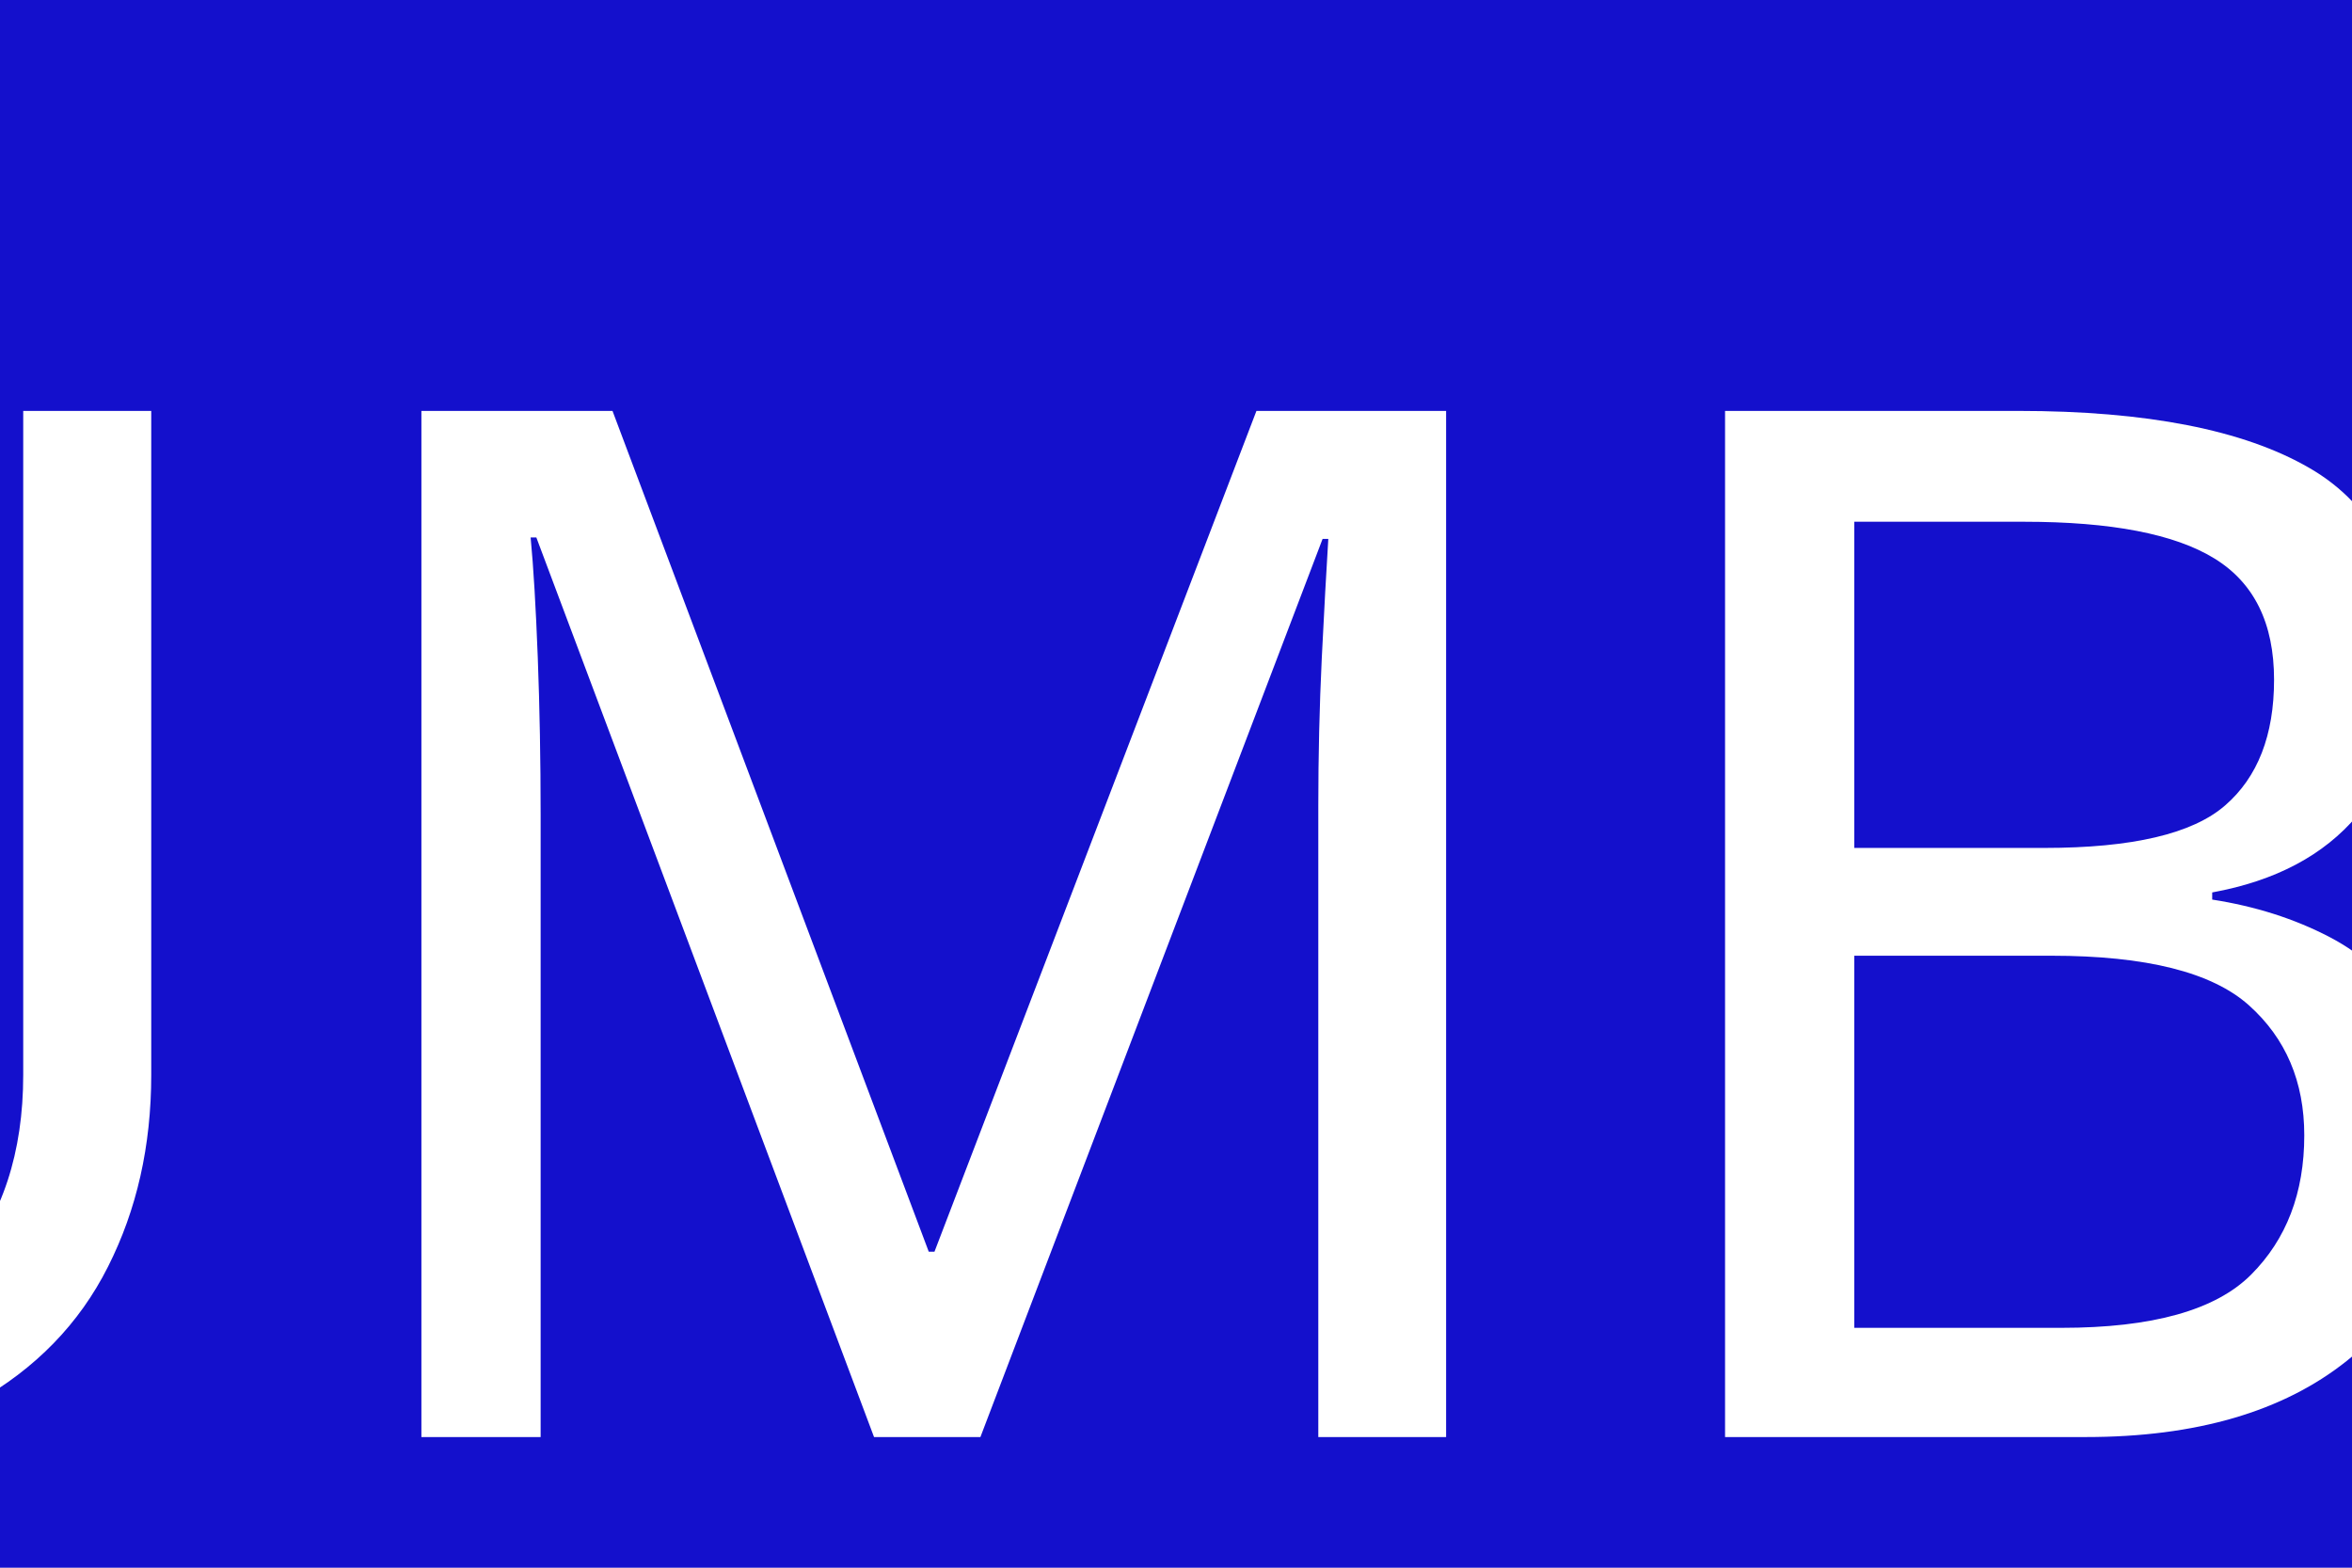
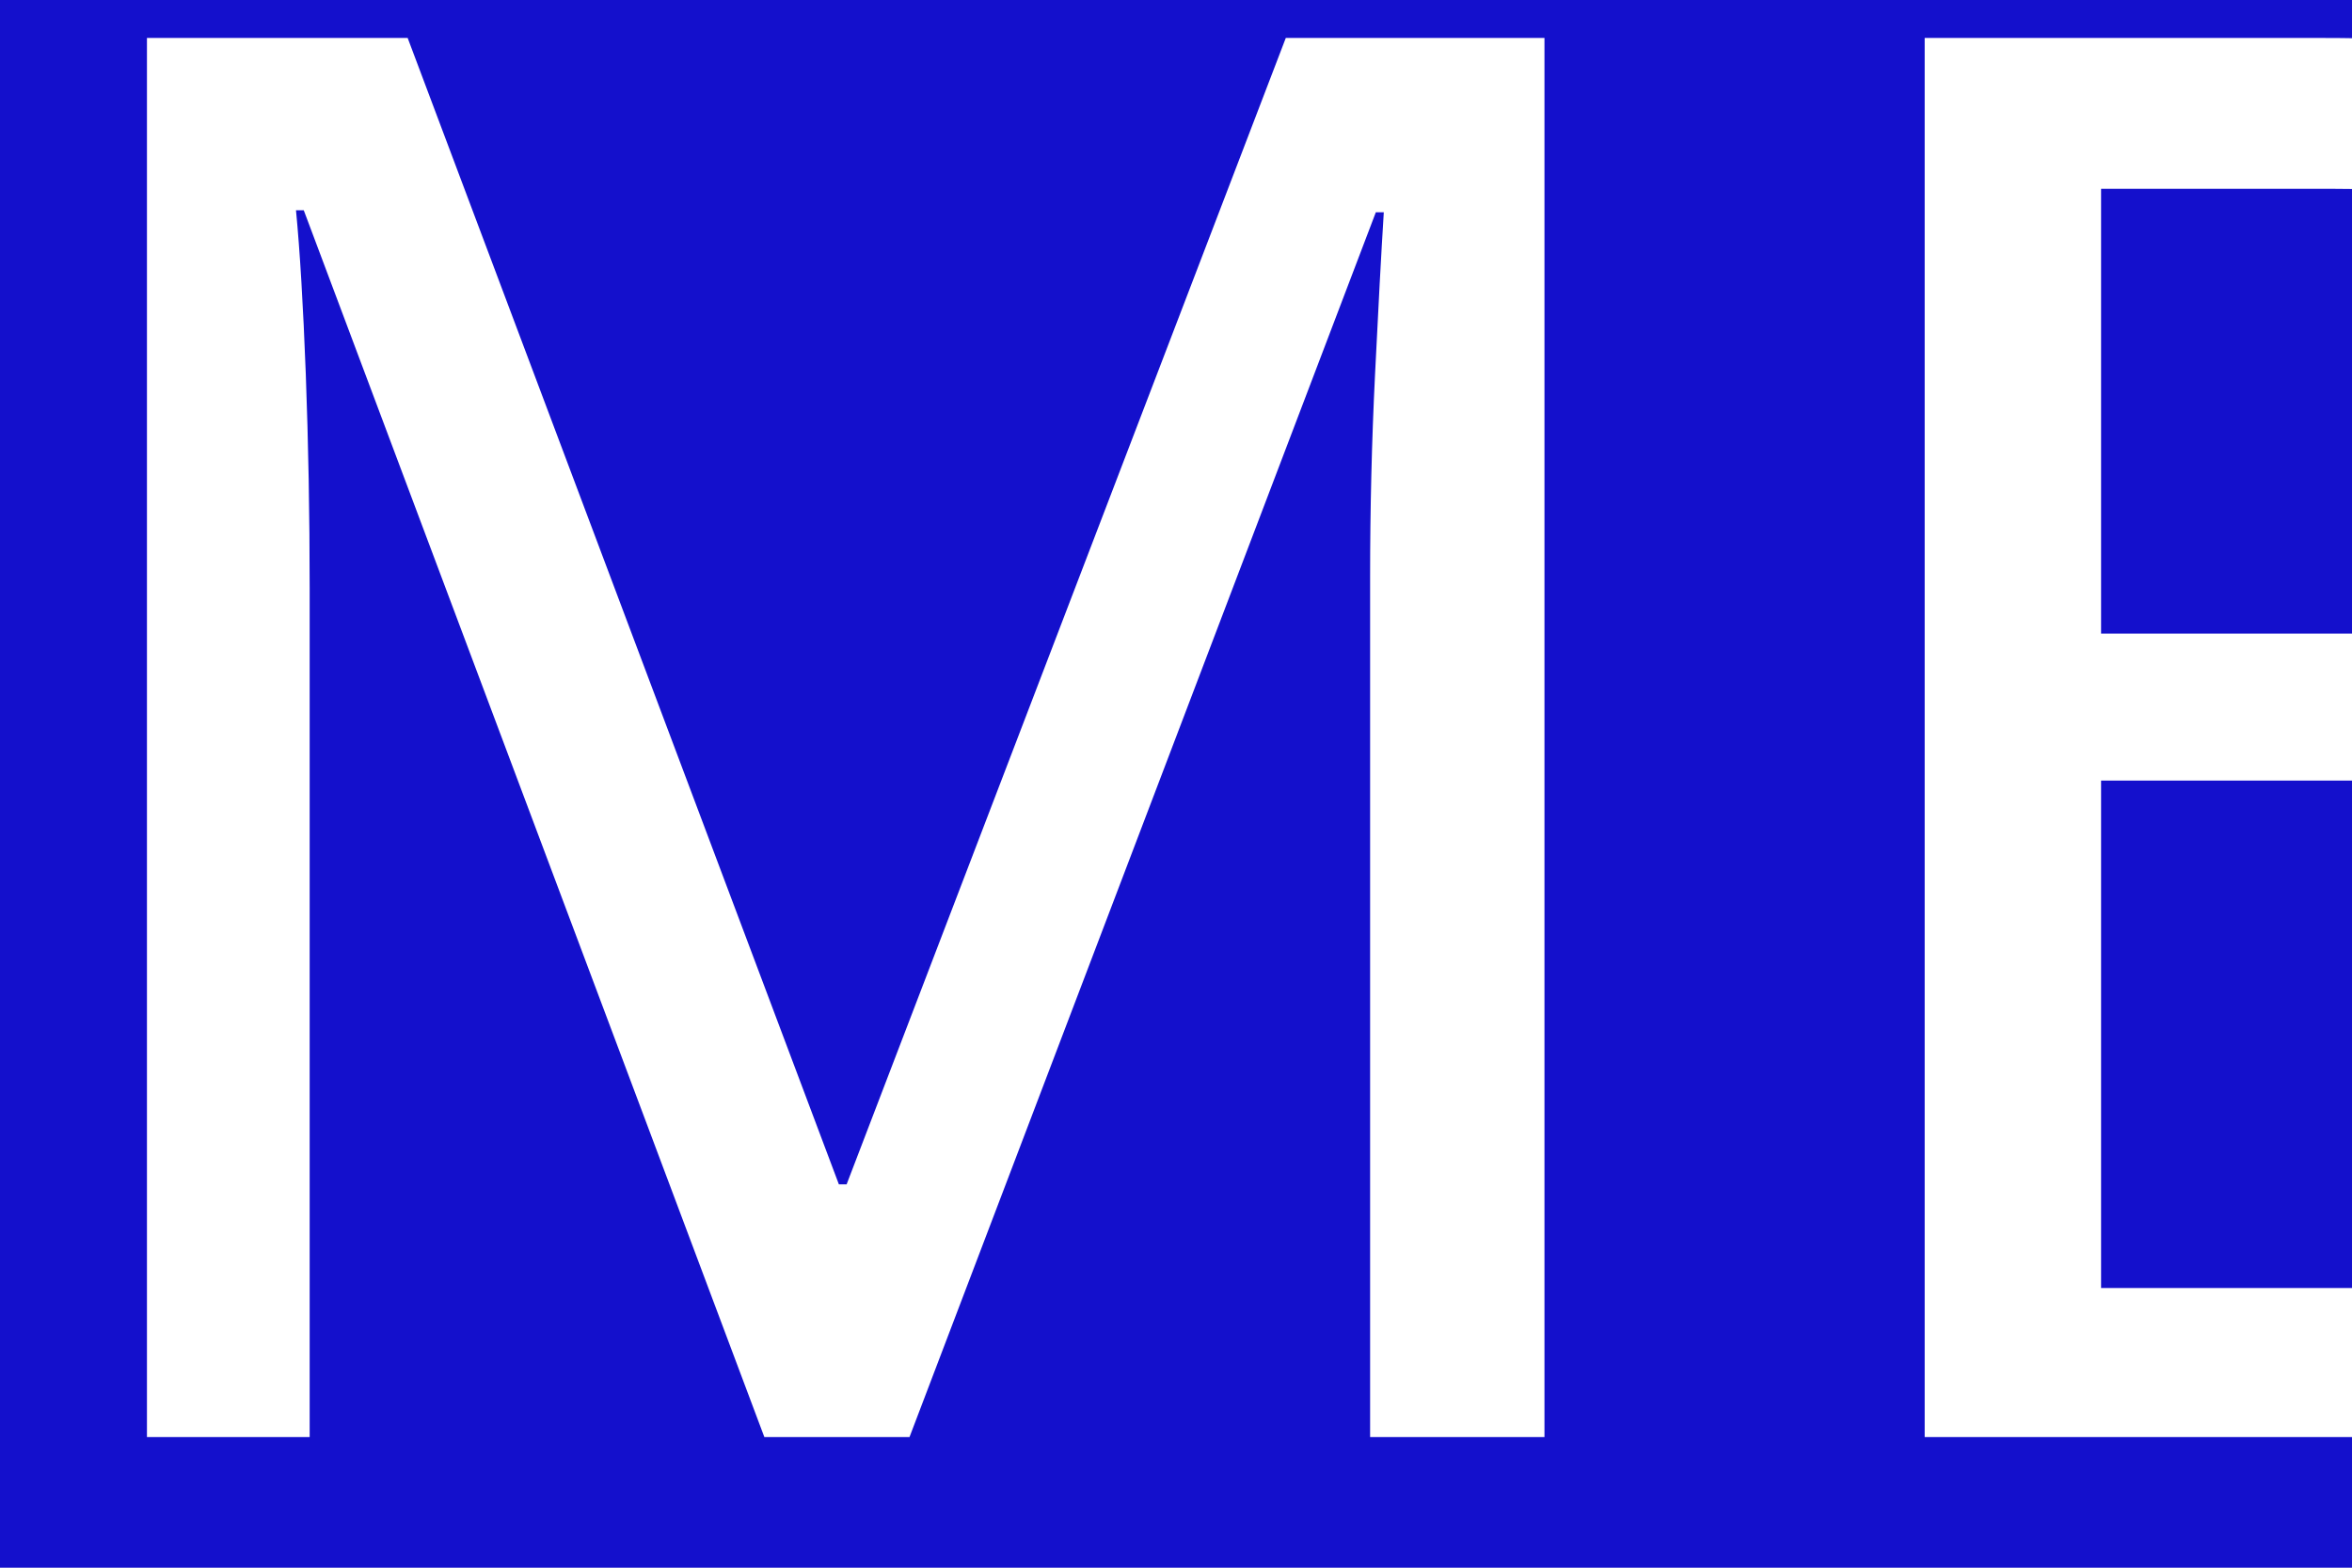
<svg xmlns="http://www.w3.org/2000/svg" height="120px" width="180px" version="1.1" viewBox="0 0 180 120">
  <g fill-rule="evenodd">
    <rect rx="0" ry="0" height="120" width="180" y="0" x="0" fill="#1410cc" />
-     <text letter-spacing="0px" text-anchor="middle" word-spacing="0px" text-align="center" font-size="110px" line-height="100%" y="0" x="0" font-family="'Roadgeek 2005 Transport Heavy'" fill="#ffffff">
+     <text letter-spacing="0px" text-anchor="middle" word-spacing="0px" text-align="center" font-size="150px" line-height="100%" y="0" x="0" font-family="'Roadgeek 2005 Transport Heavy'" fill="#ffffff">
      <tspan y="110" x="90">***NUMBER***</tspan>
    </text>
  </g>
</svg>
